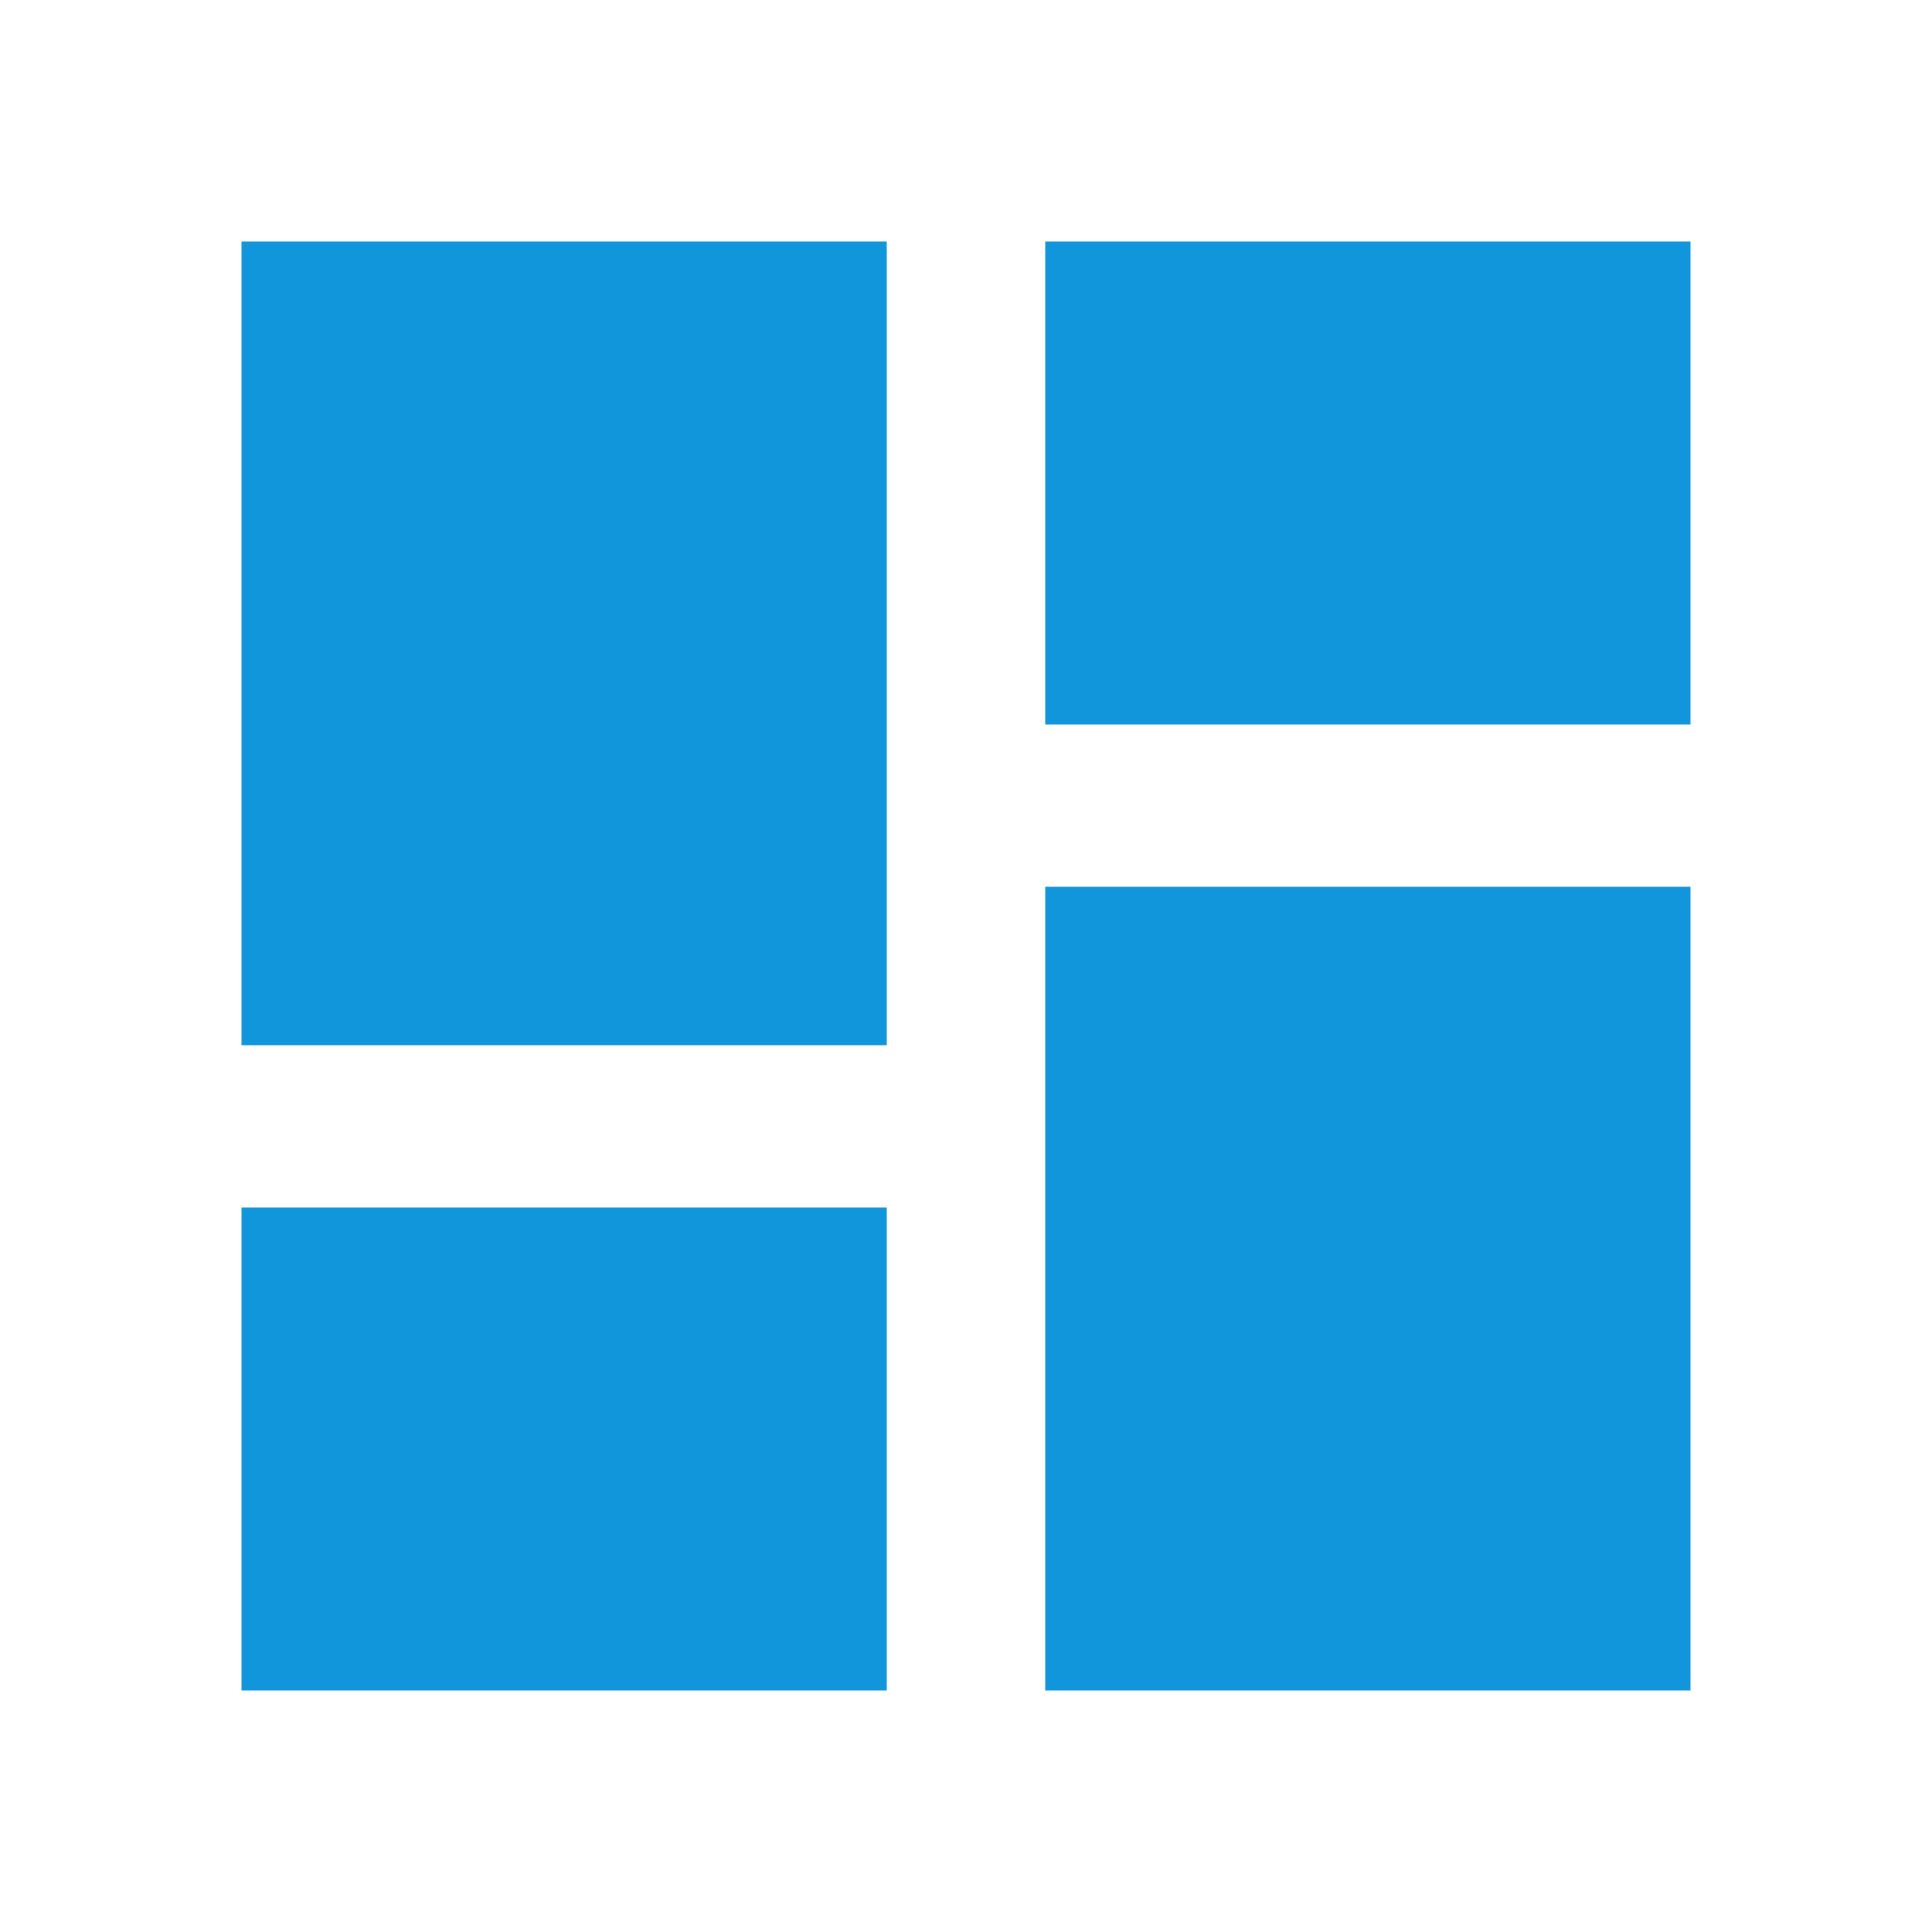
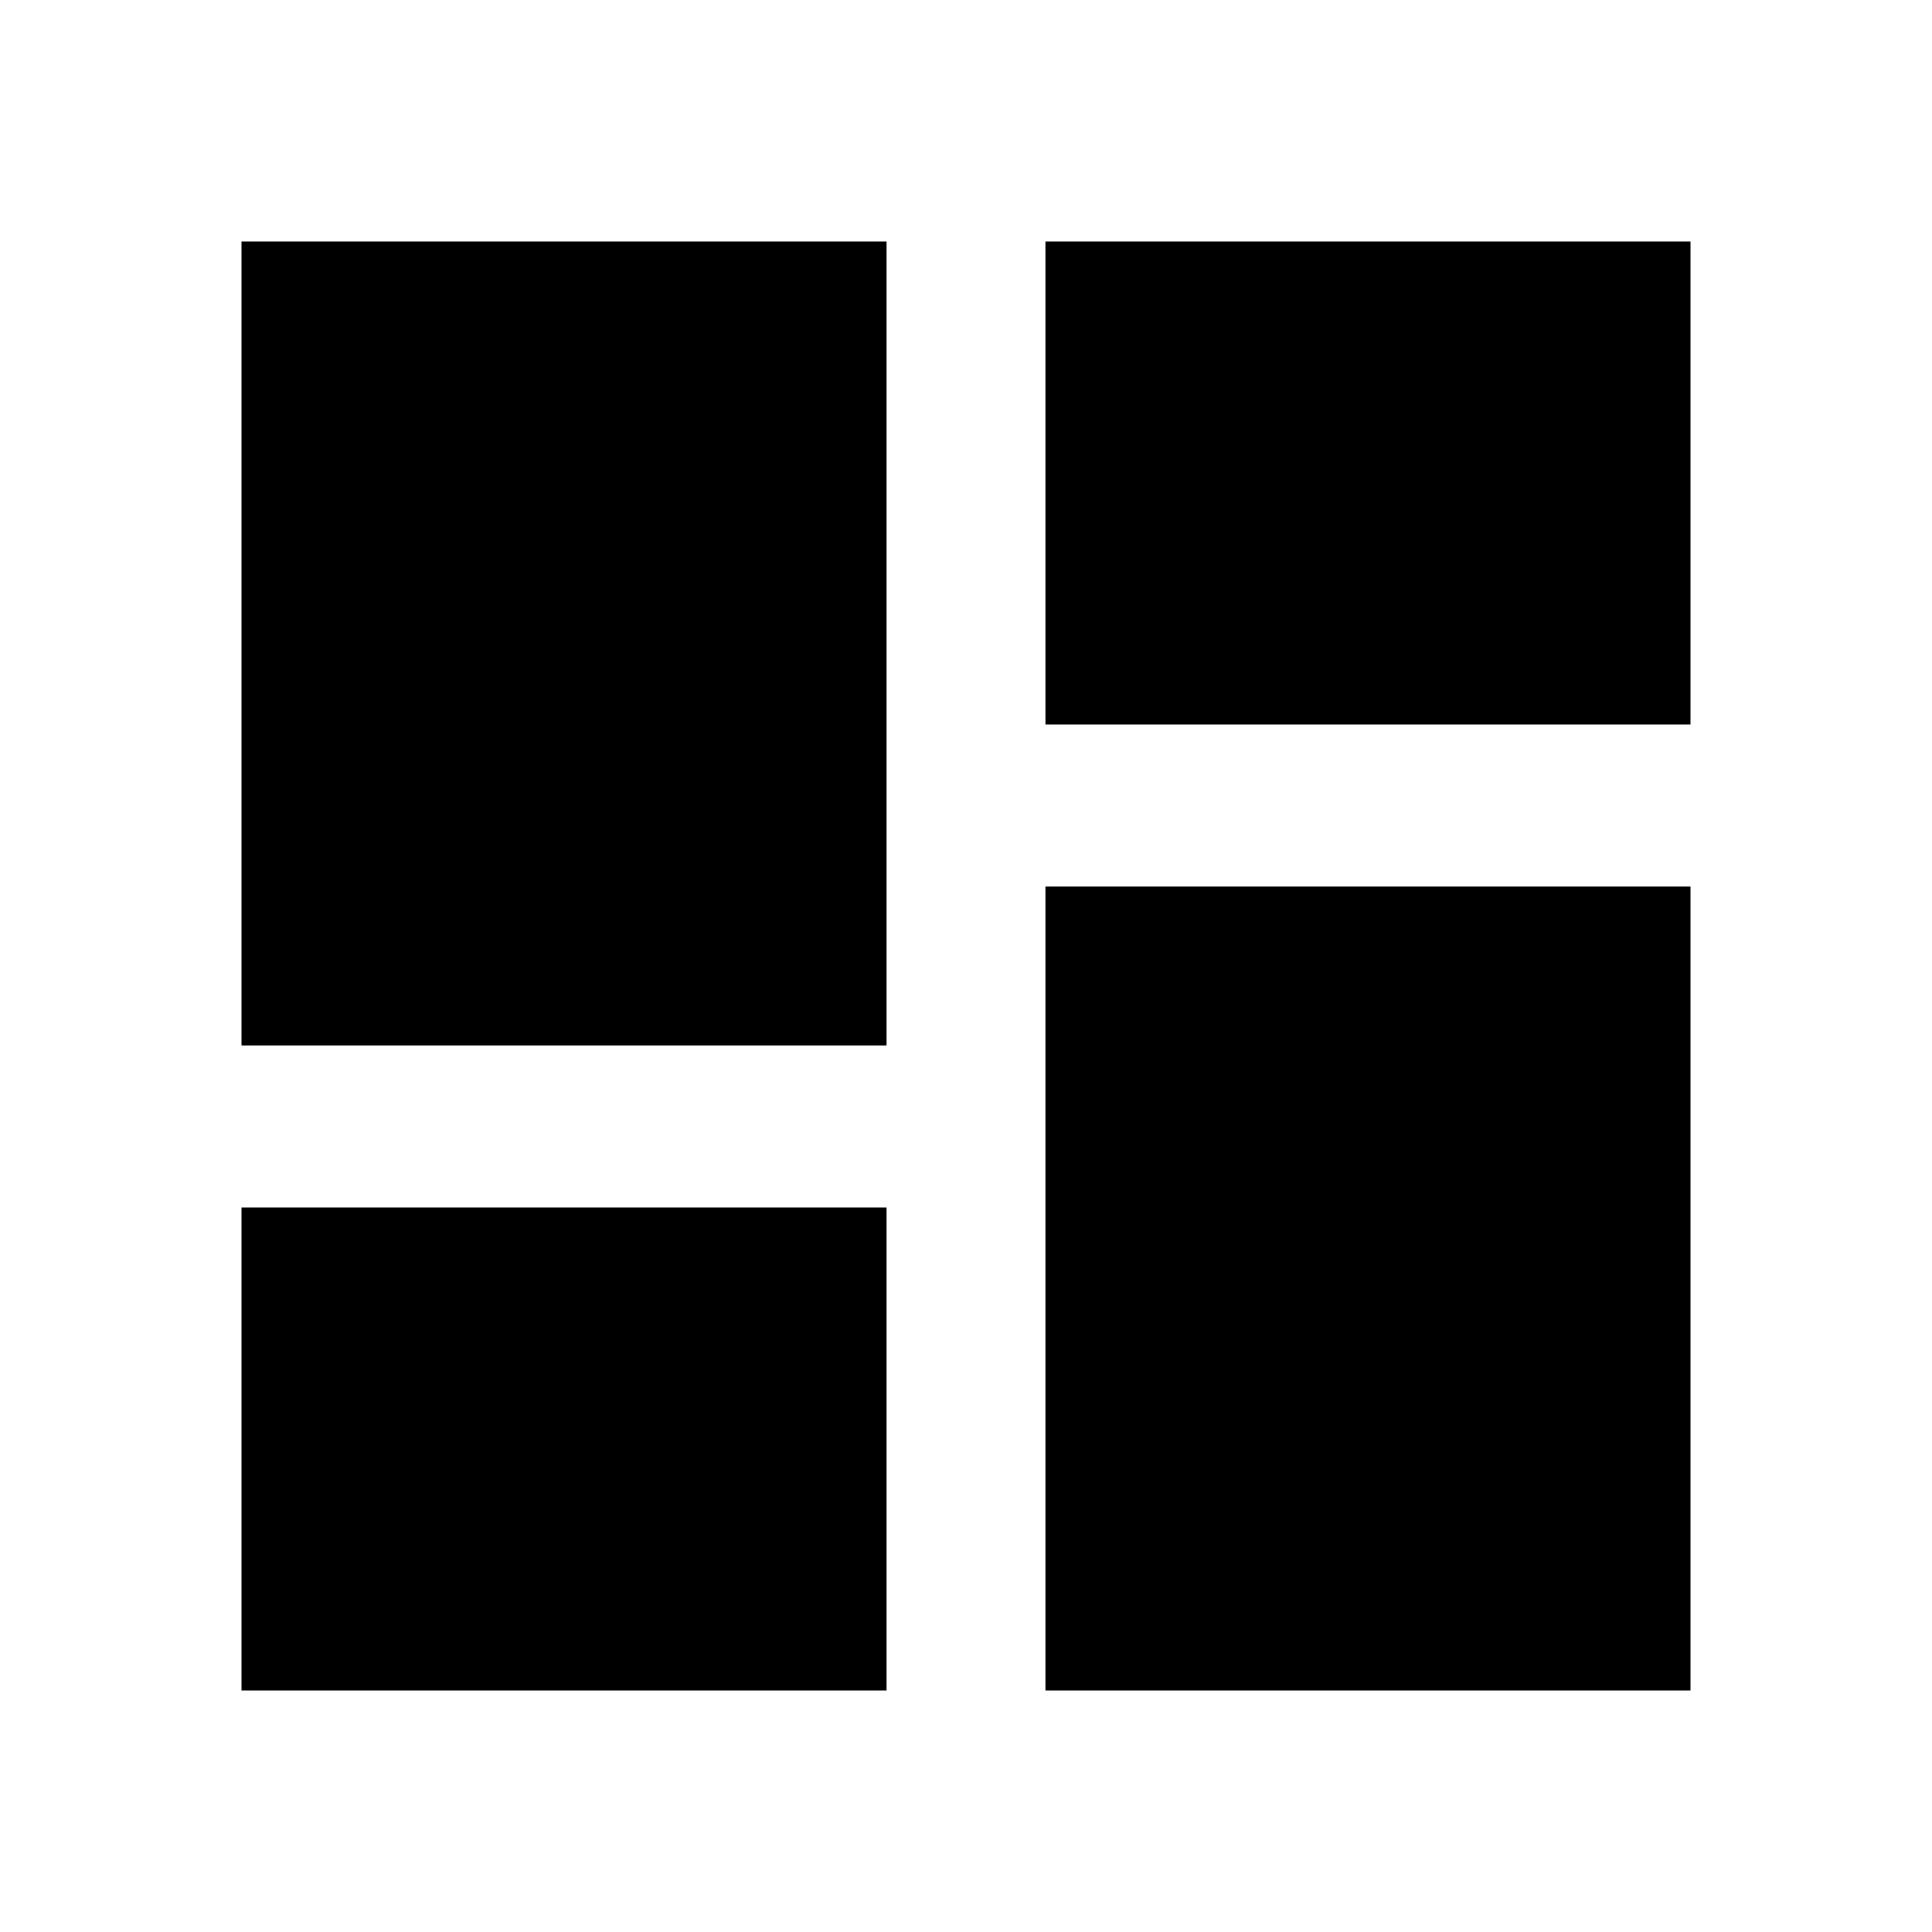
<svg xmlns="http://www.w3.org/2000/svg" t="1726040806277" class="icon" viewBox="0 0 1024 1024" version="1.1" p-id="14742" width="200" height="200">
-   <path d="M553.984 128l342.016 0 0 256-342.016 0 0-256zM553.984 896l0-425.984 342.016 0 0 425.984-342.016 0zM128 896l0-256 342.016 0 0 256-342.016 0zM128 553.984l0-425.984 342.016 0 0 425.984-342.016 0z" fill="#1296db" p-id="14743" />
+   <path d="M553.984 128l342.016 0 0 256-342.016 0 0-256zM553.984 896l0-425.984 342.016 0 0 425.984-342.016 0zM128 896l0-256 342.016 0 0 256-342.016 0zM128 553.984l0-425.984 342.016 0 0 425.984-342.016 0z" p-id="14743" />
</svg>
